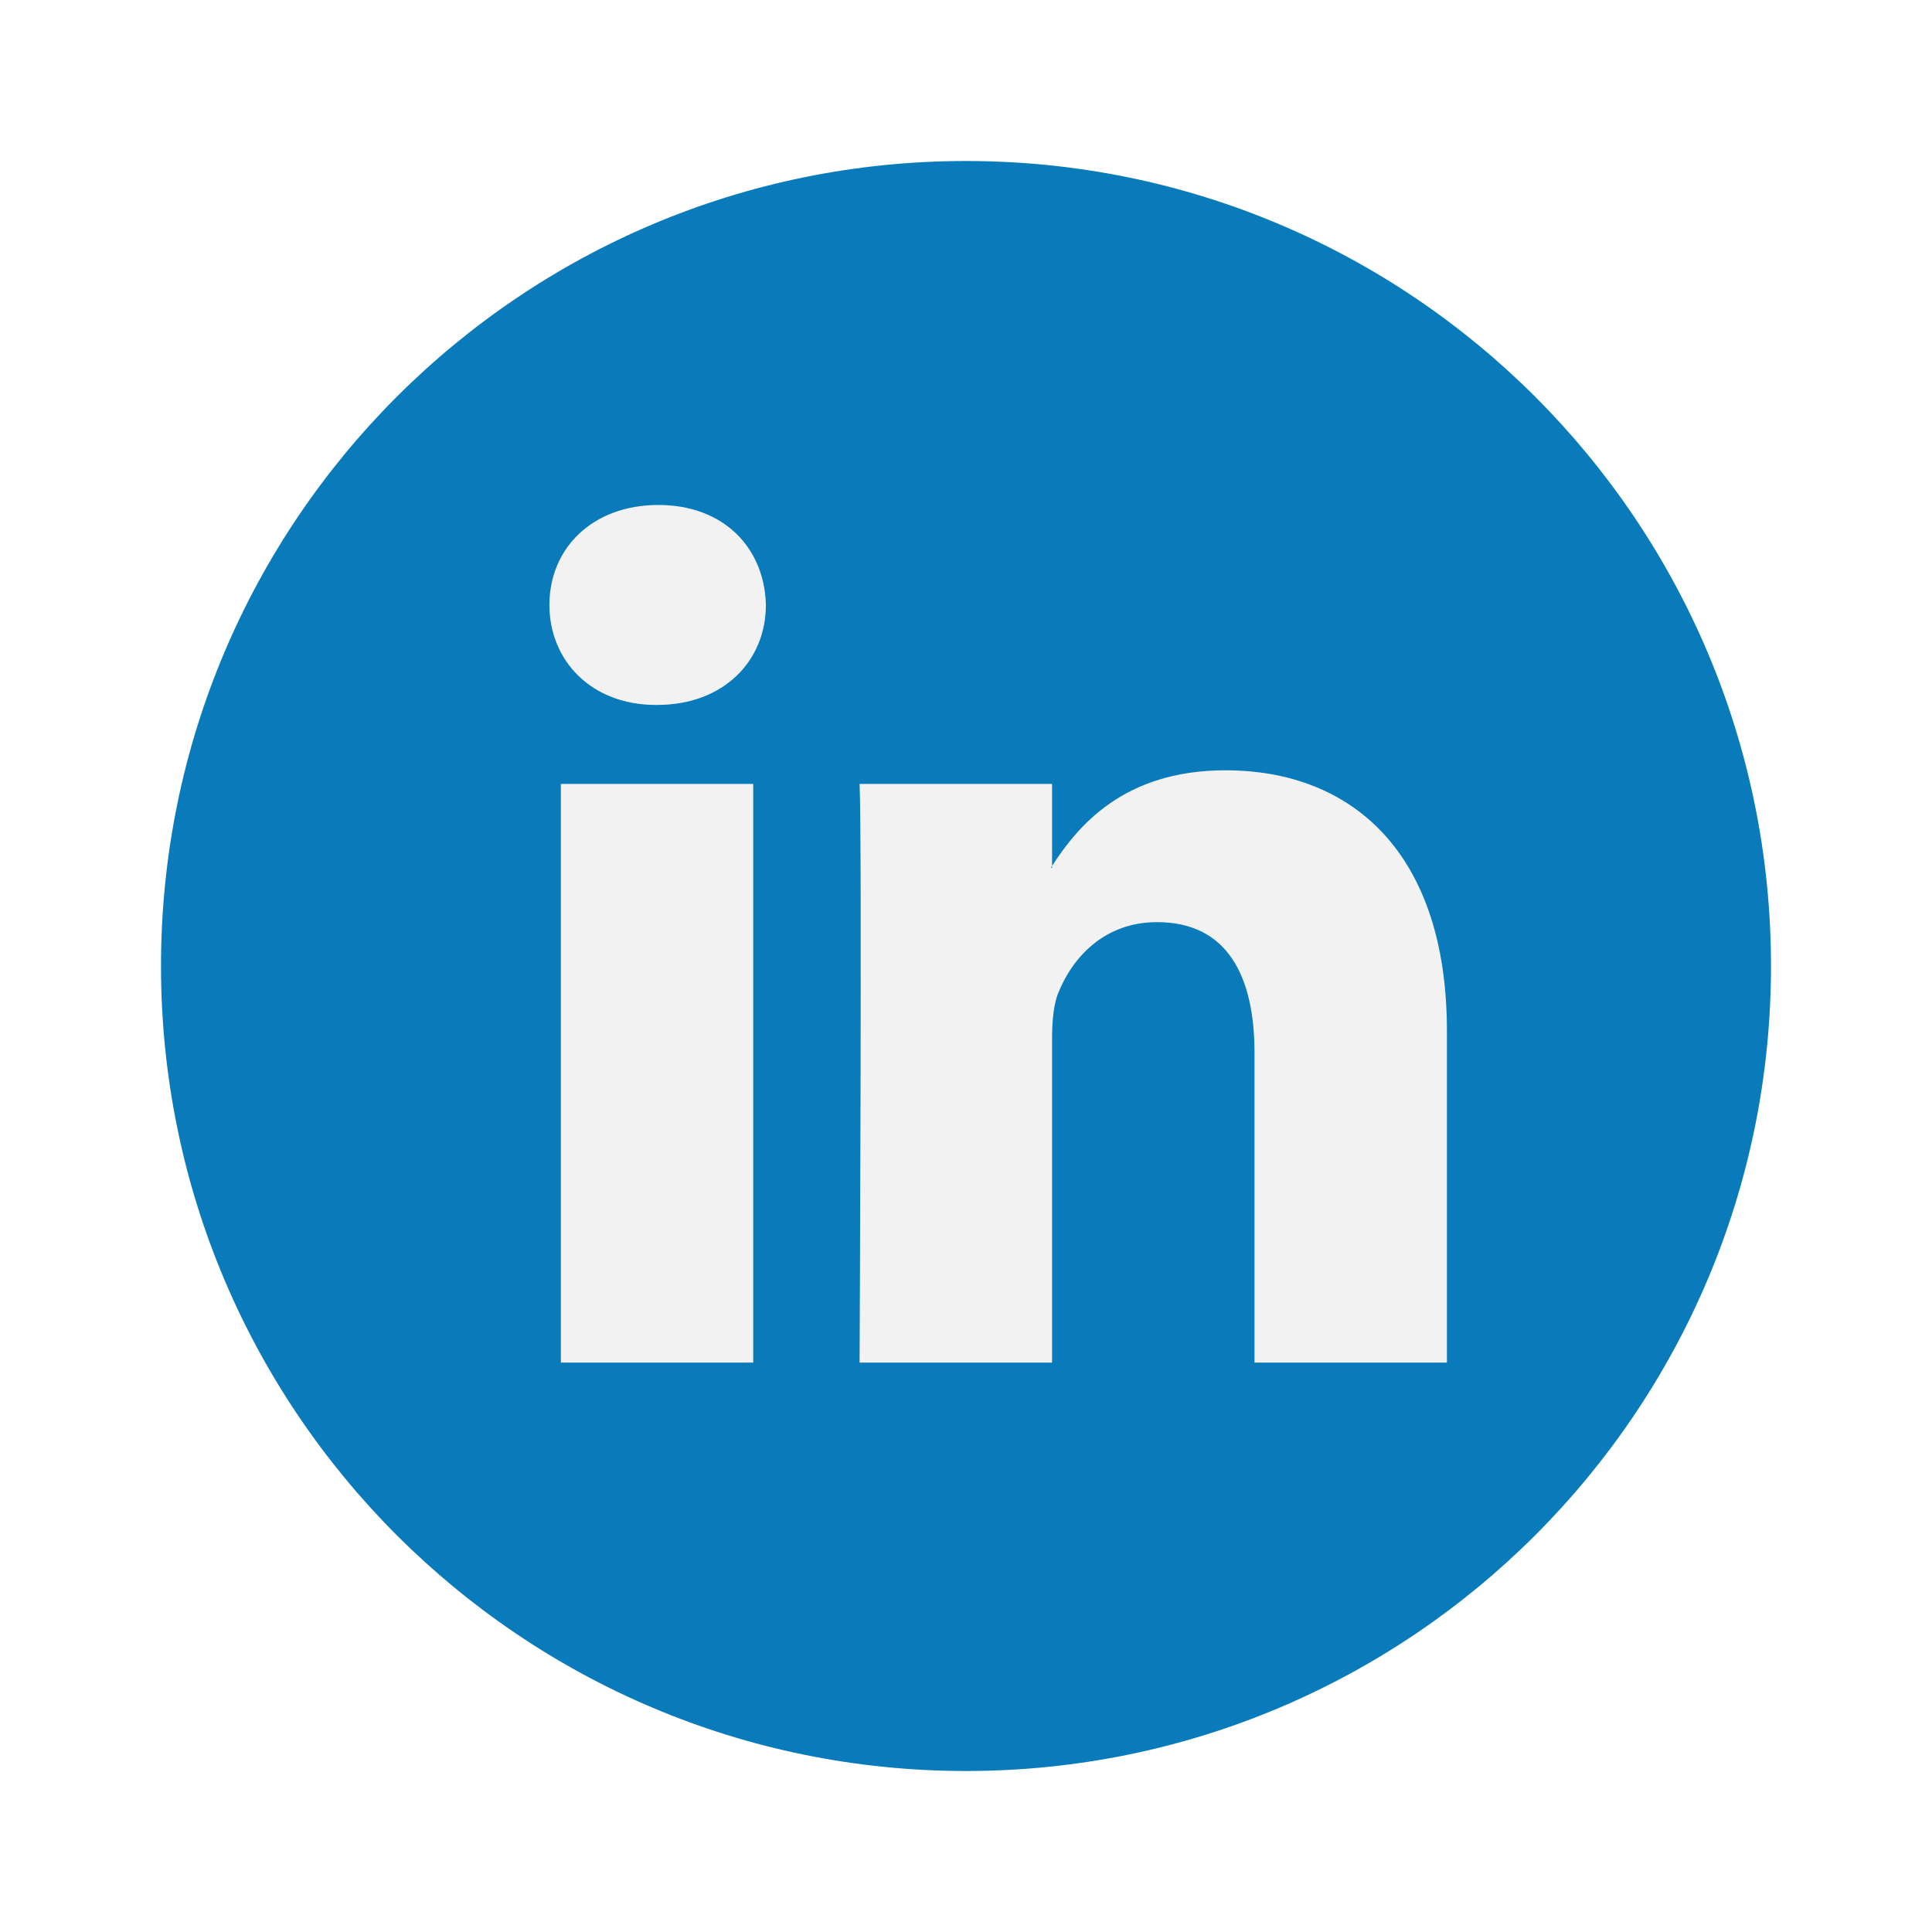
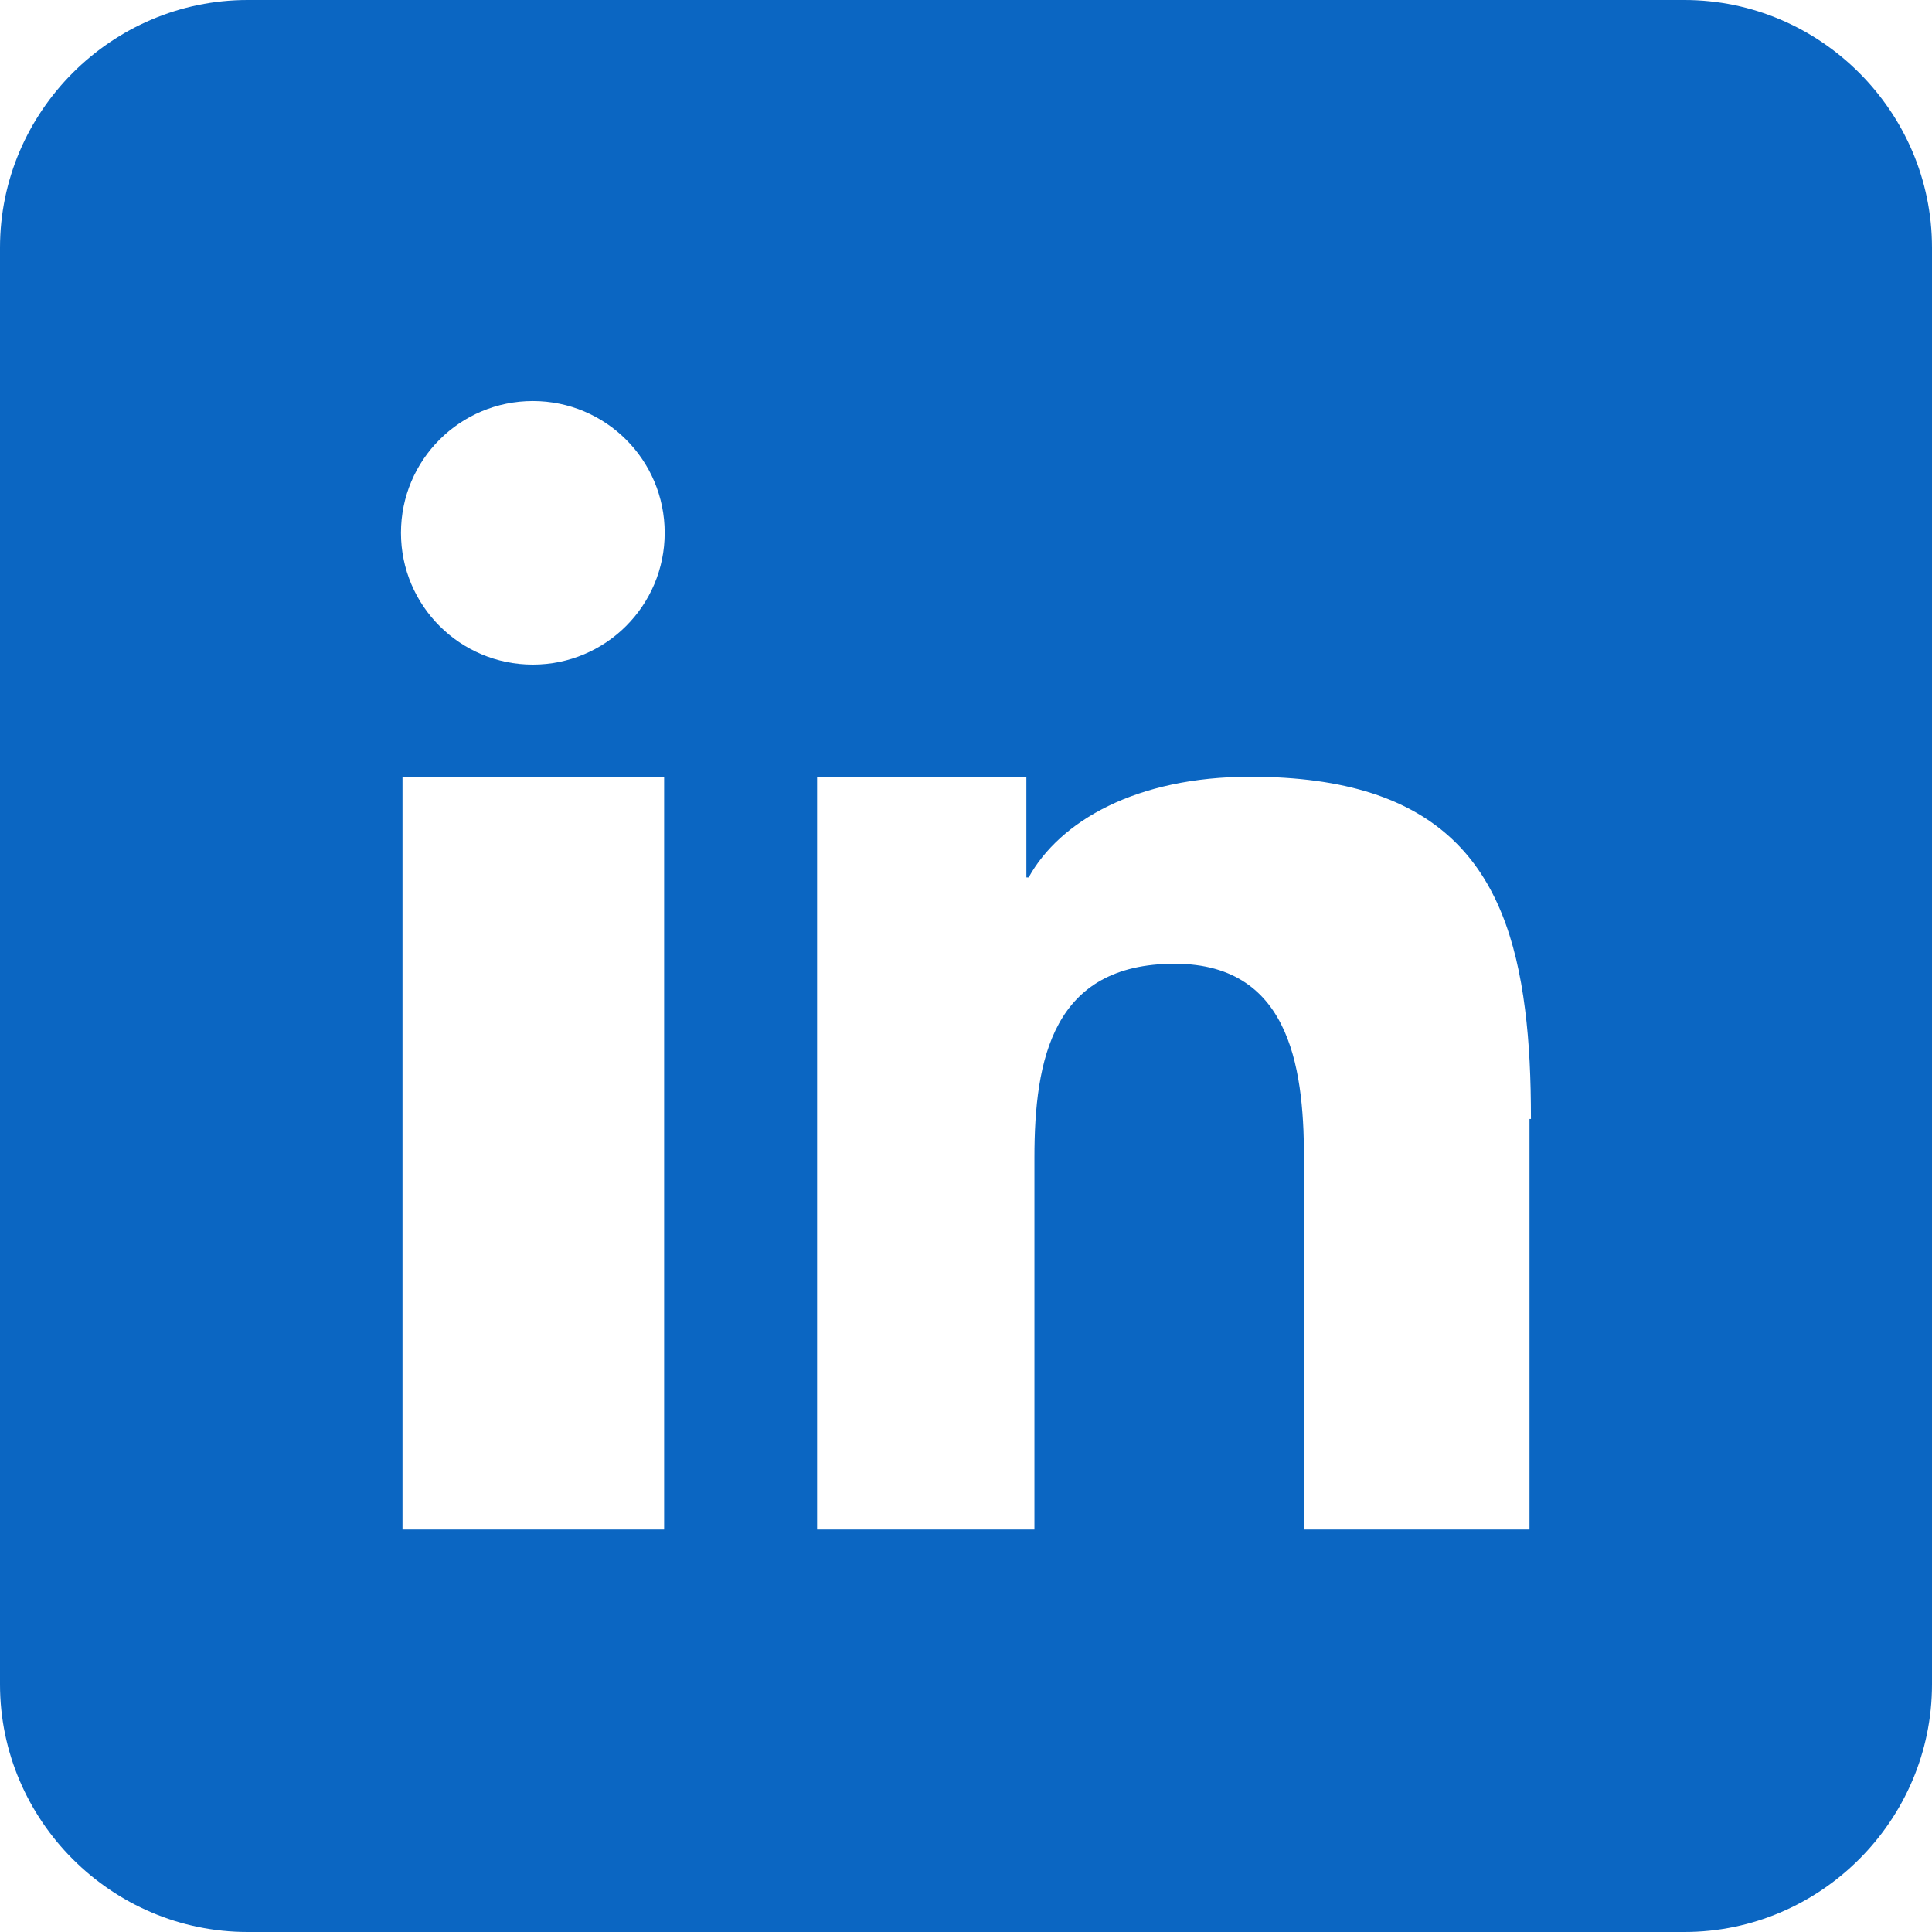
<svg xmlns="http://www.w3.org/2000/svg" width="24" height="24" viewBox="0 0 24 24" fill="none">
-   <path d="M22 12C22 17.523 17.523 22 12 22C6.477 22 2 17.523 2 12C2 6.477 6.477 2 12 2C17.523 2 22 6.477 22 12Z" fill="#0A7BBA" />
-   <path d="M17.974 12.804V16.927H15.584V13.081C15.584 12.115 15.24 11.455 14.373 11.455C13.714 11.455 13.321 11.9 13.148 12.33C13.085 12.483 13.069 12.696 13.069 12.912V16.927H10.678C10.678 16.927 10.71 10.412 10.678 9.738H13.069V10.757C13.065 10.765 13.057 10.773 13.053 10.78H13.069V10.757C13.386 10.268 13.953 9.569 15.223 9.569C16.796 9.569 17.974 10.597 17.974 12.804ZM8.178 6.273C7.36 6.273 6.825 6.81 6.825 7.515C6.825 8.205 7.344 8.757 8.147 8.757H8.162C8.995 8.757 9.514 8.205 9.514 7.515C9.498 6.81 8.995 6.273 8.178 6.273ZM6.967 16.927H9.357V9.738H6.967V16.927Z" fill="#F2F2F2" />
+   <path fill-rule="evenodd" clip-rule="evenodd" d="M20.924 0H3.076C1.386 0 0 1.386 0 3.076V20.924C0 22.614 1.386 24 3.076 24H20.924C22.614 24 24 22.614 24 20.924V3.076C24 1.386 22.614 0 20.924 0ZM8.25 11.591V19H5V9.65H8.25V11.591ZM6.619 8.256C5.714 8.256 4.981 7.523 4.981 6.619C4.981 5.714 5.714 4.982 6.619 4.982C7.524 4.982 8.257 5.714 8.257 6.619C8.257 7.523 7.524 8.256 6.619 8.256ZM19 13.9V19H16.2V14.458C16.2 13.371 16.082 11.972 14.592 11.972C13.079 11.972 12.85 13.156 12.85 14.38V19H10.15V9.65H12.75V10.9H12.778C13.165 10.2 14.116 9.649 15.53 9.649C17.914 9.649 18.724 10.776 18.945 12.54C18.998 12.954 19.018 13.4 19.018 13.9H19Z" fill="#0B66C2" />
</svg>
